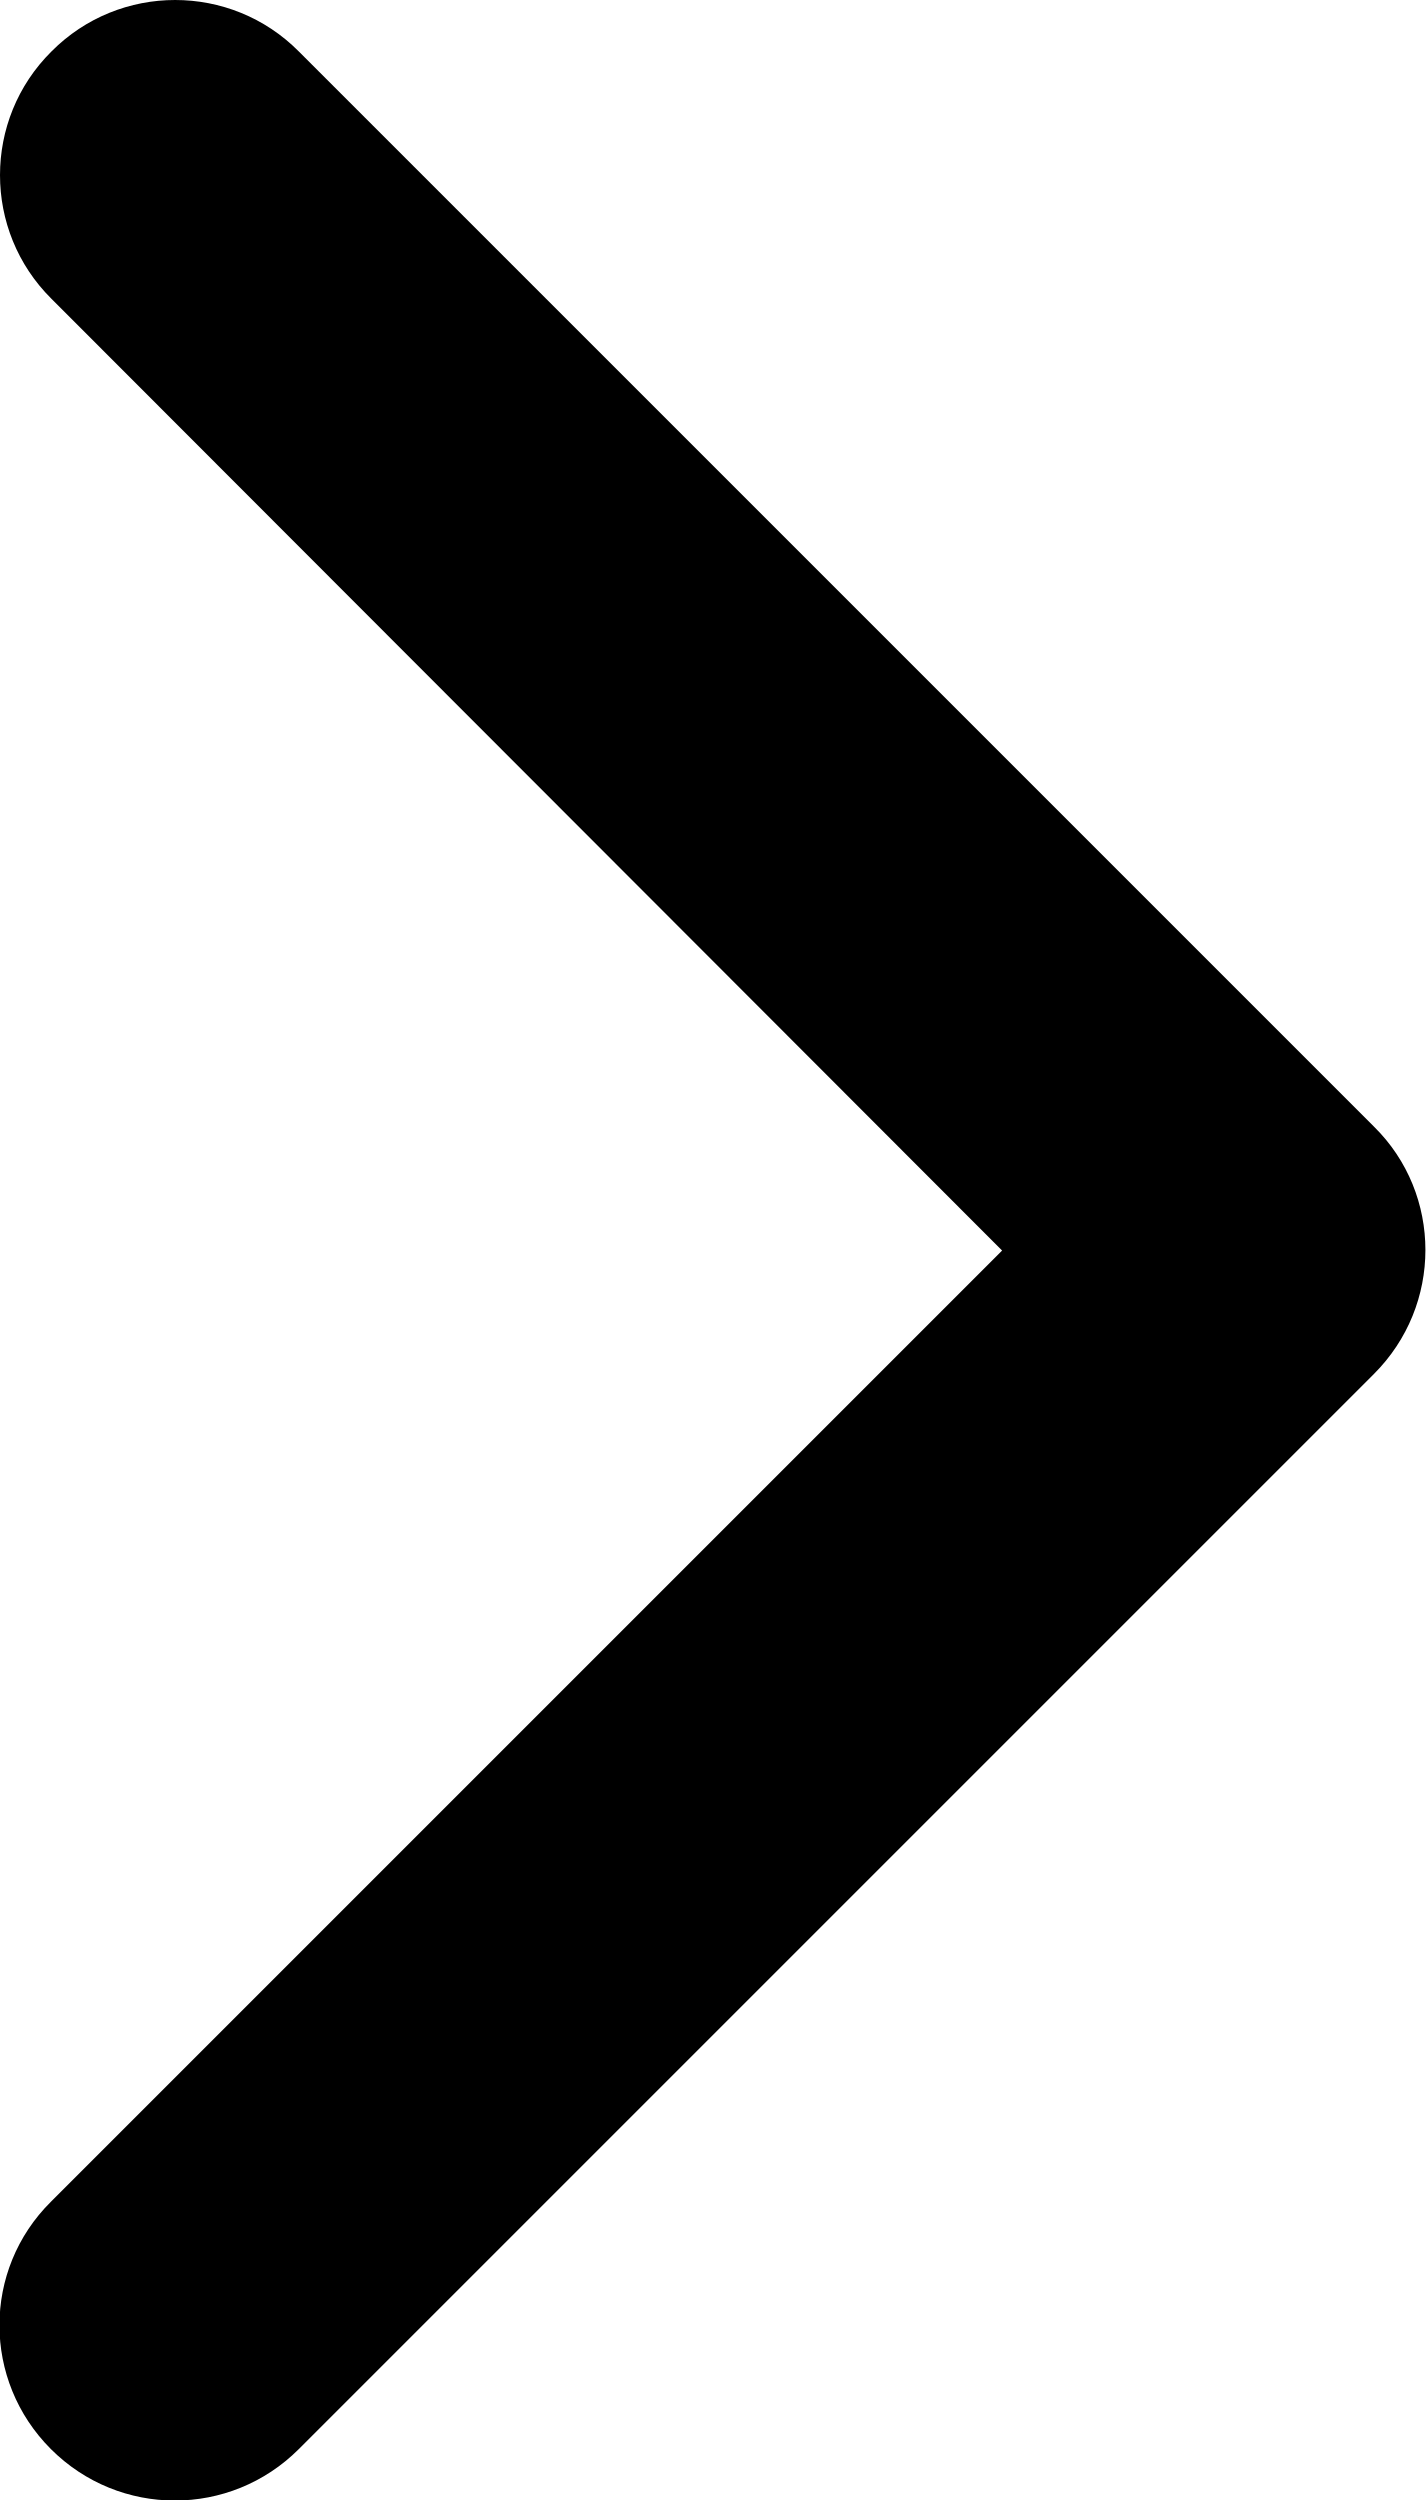
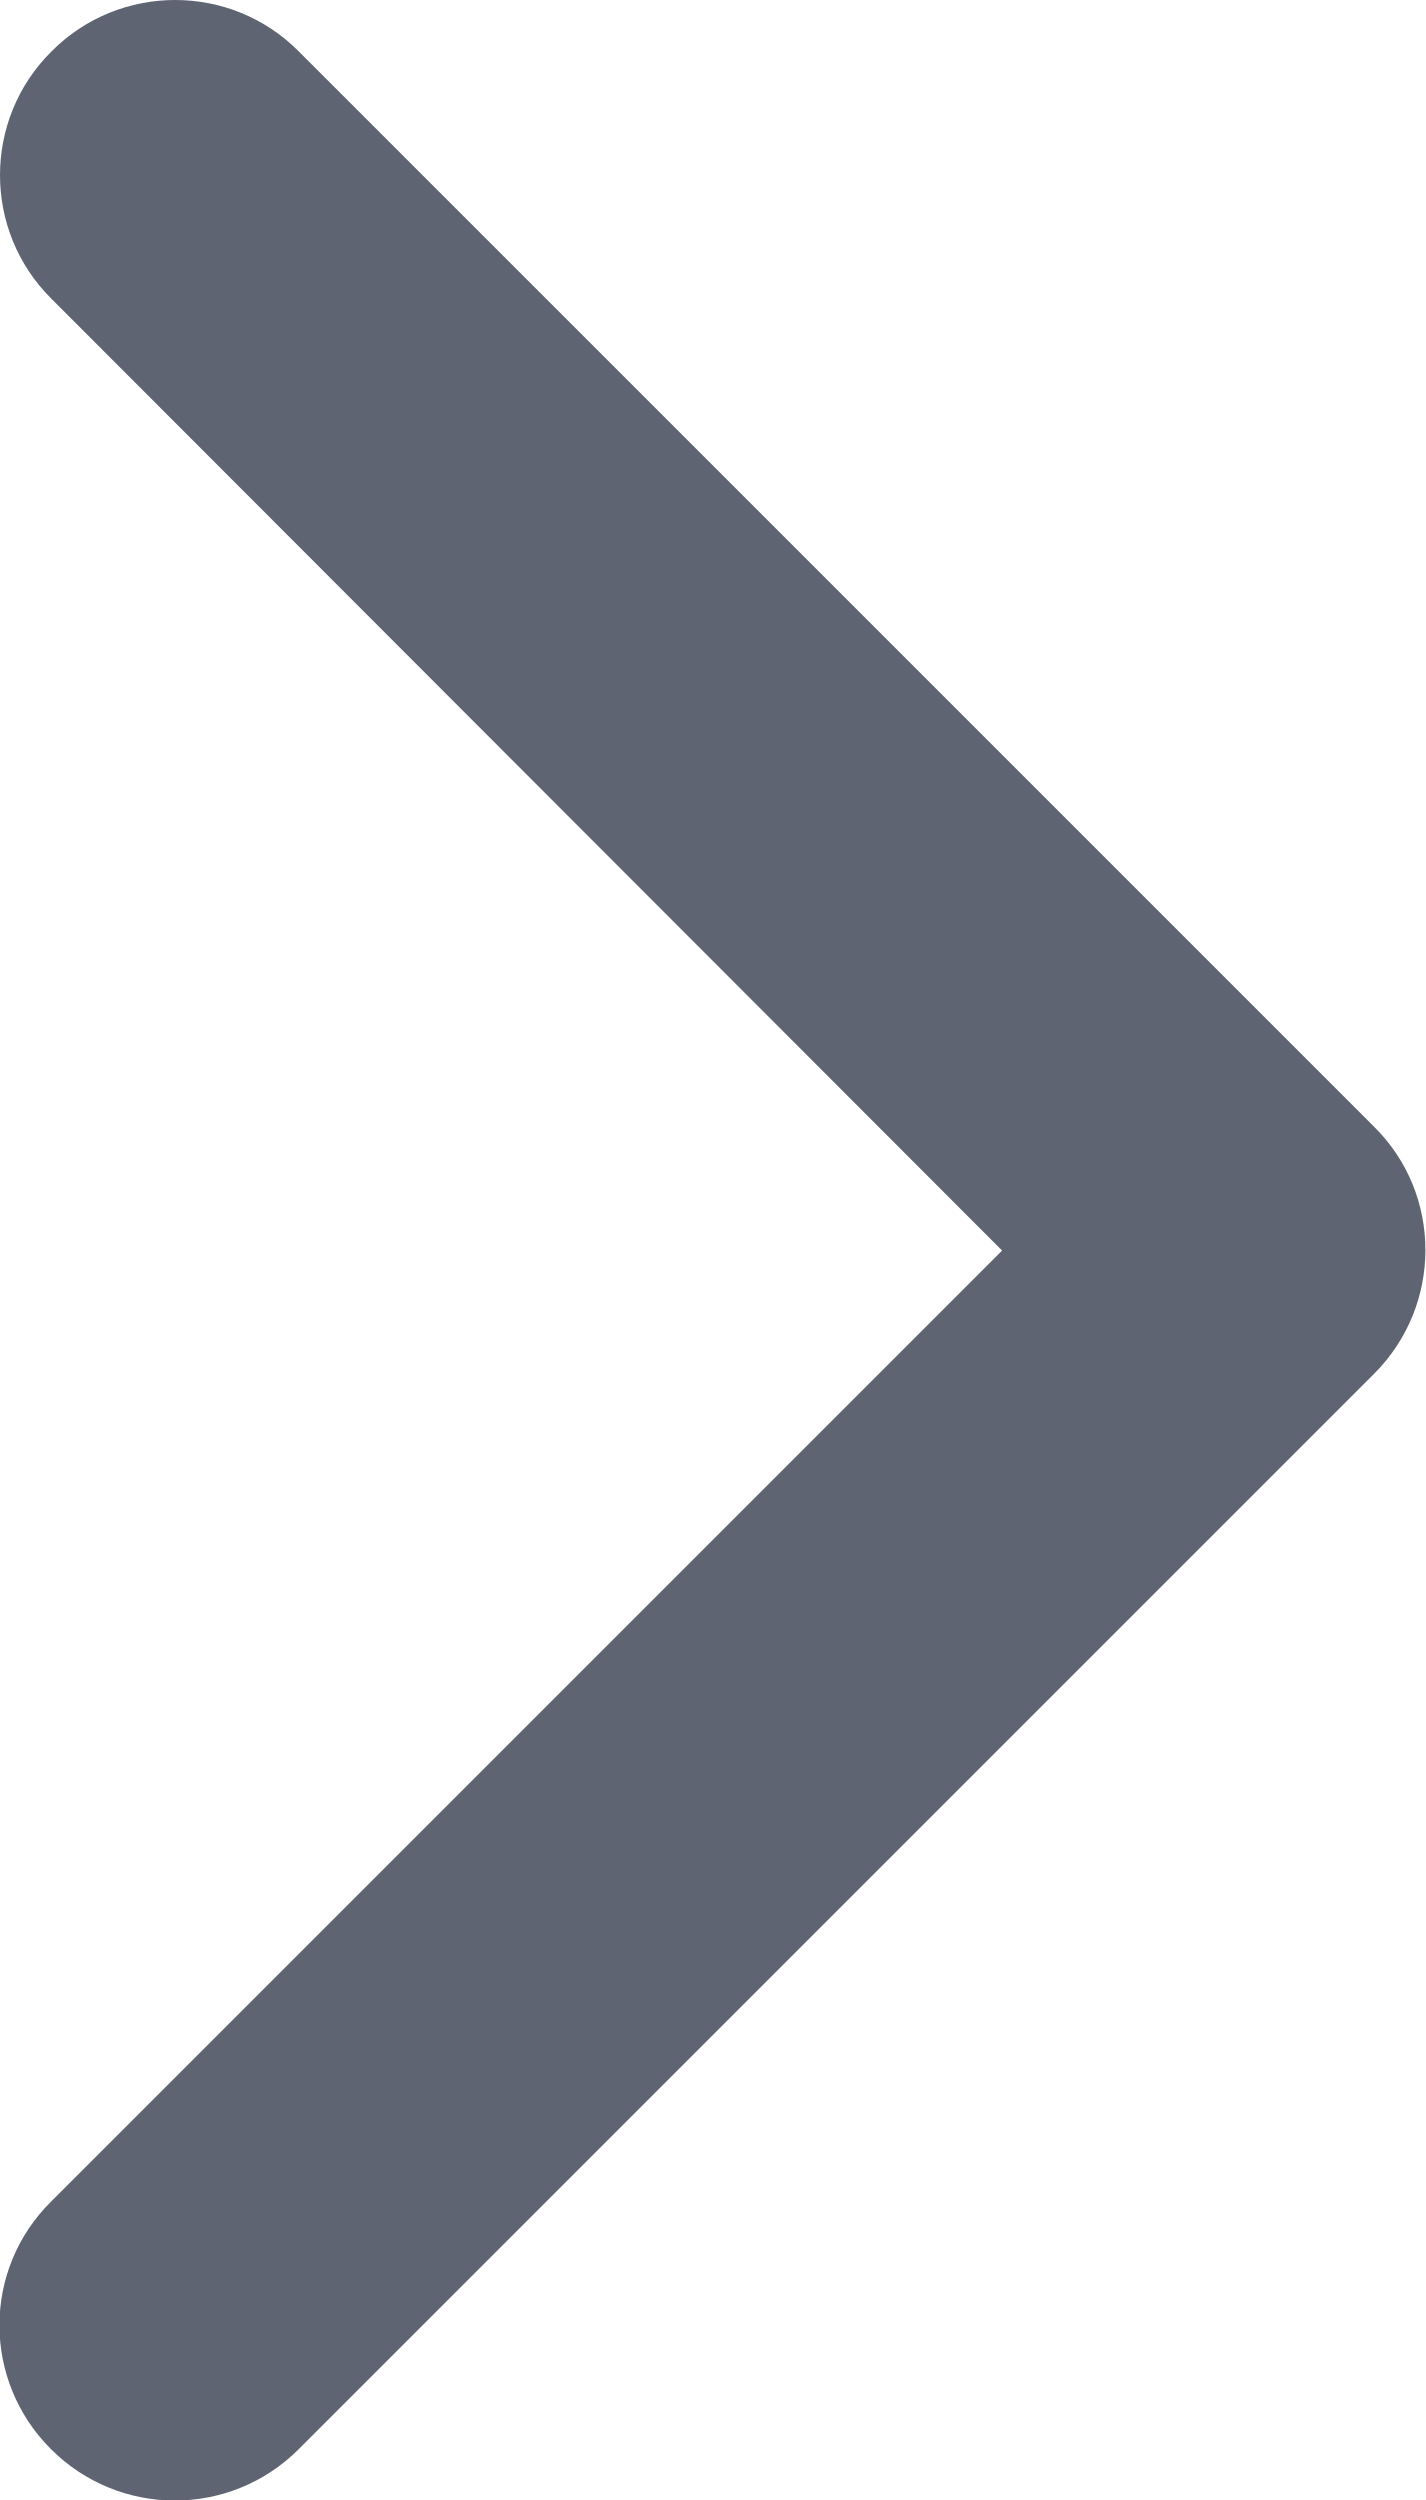
<svg xmlns="http://www.w3.org/2000/svg" version="1.1" id="Capa_1" x="0px" y="0px" viewBox="0 0 257.6 451.8" style="enable-background:new 0 0 257.6 451.8;" xml:space="preserve">
  <style type="text/css">
- 	.st0{fill:black;}
+ 	.st0{fill:#5E6472;}
</style>
  <g>
    <path class="st0" d="M257.6,225.9c0,8.1-3.1,16.2-9.3,22.4L54,442.6c-12.4,12.4-32.4,12.4-44.8,0c-12.4-12.4-12.4-32.4,0-44.7   l171.9-171.9L9.3,54C-3.1,41.7-3.1,21.6,9.3,9.3C21.6-3.1,41.7-3.1,54,9.3l194.3,194.3C254.5,209.7,257.6,217.8,257.6,225.9z" />
  </g>
</svg>
